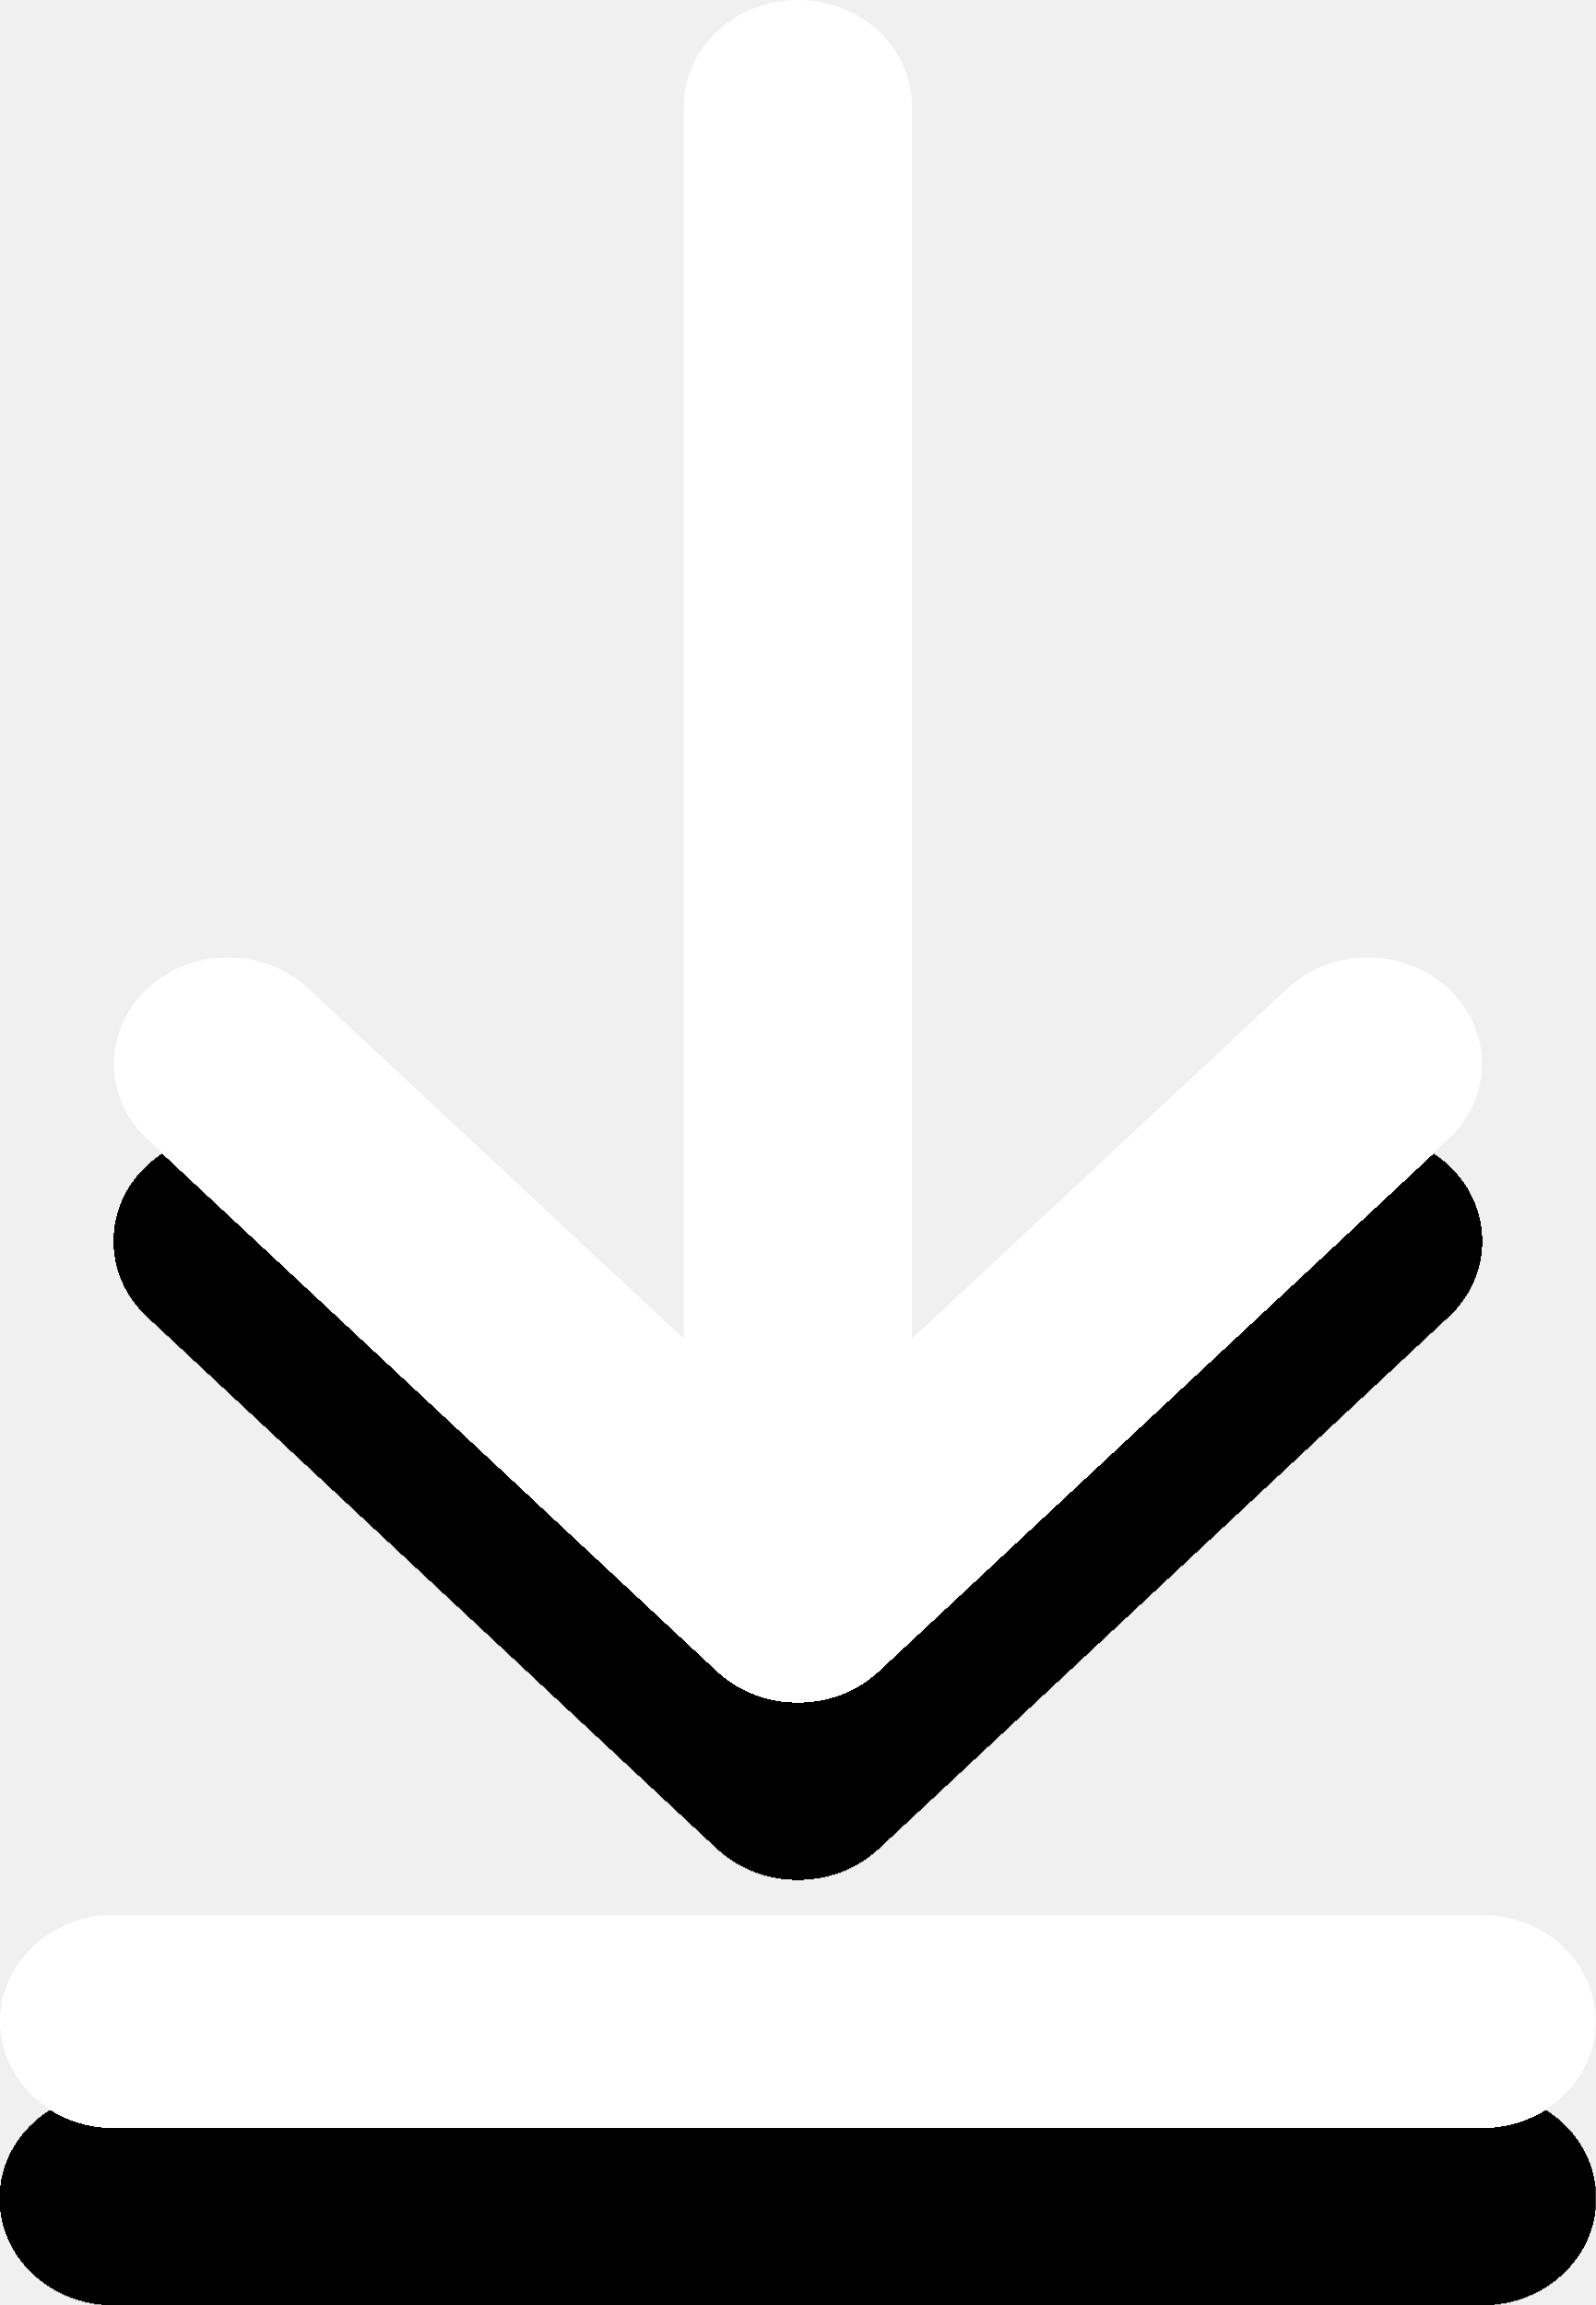
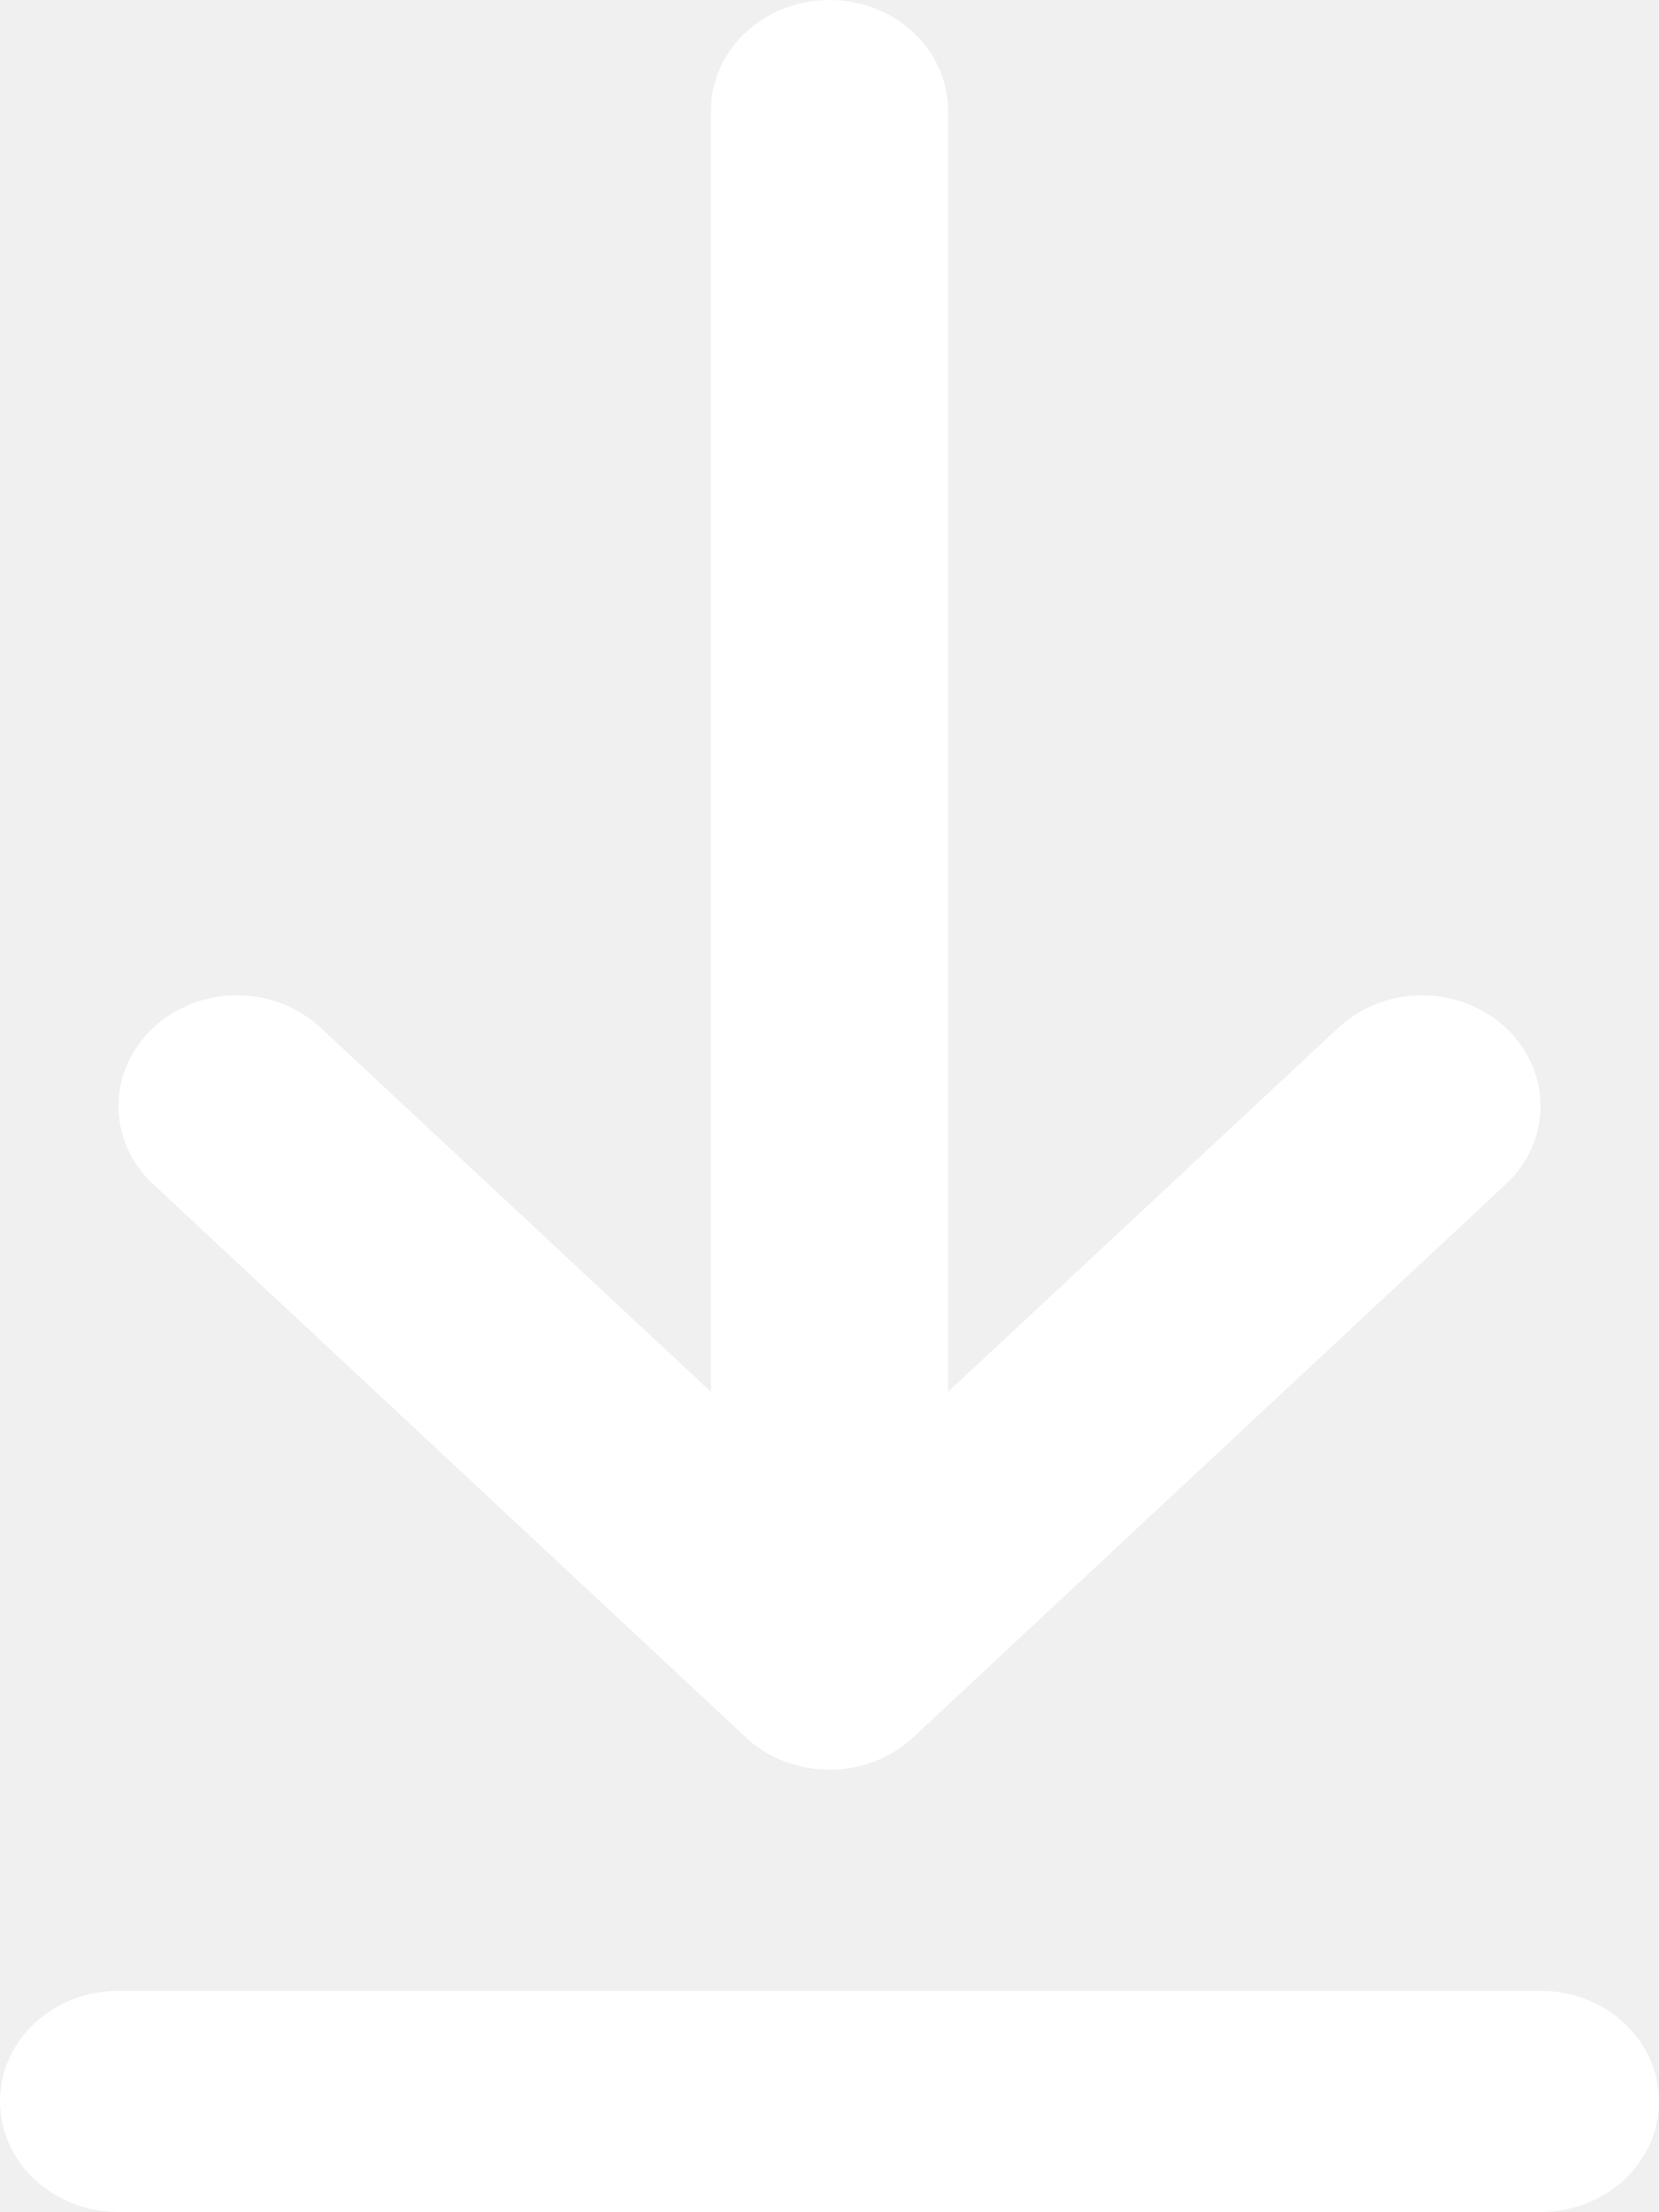
- <svg xmlns="http://www.w3.org/2000/svg" width="9" height="13" viewBox="0 0 9 13" fill="none">
-   <g filter="url(#filter0_d_22_214)">
-     <path d="M4.5 0C4.855 0 5.143 0.269 5.143 0.6V7.551L7.26 5.576C7.511 5.341 7.918 5.341 8.169 5.576C8.42 5.81 8.42 6.19 8.169 6.424L4.955 9.424C4.704 9.659 4.296 9.659 4.045 9.424L0.831 6.424C0.58 6.19 0.58 5.81 0.831 5.576C1.082 5.341 1.489 5.341 1.74 5.576L3.857 7.551V0.6C3.857 0.269 4.145 0 4.5 0Z" fill="white" />
-     <path d="M0 11.4C0 11.069 0.288 10.8 0.643 10.8H8.357C8.712 10.8 9 11.069 9 11.4C9 11.731 8.712 12 8.357 12H0.643C0.288 12 0 11.731 0 11.4Z" fill="white" />
-   </g>
-   <defs>
-     <filter id="filter0_d_22_214" x="0" y="0" width="9" height="13" filterUnits="userSpaceOnUse" color-interpolation-filters="sRGB">
-       <feFlood flood-opacity="0" result="BackgroundImageFix" />
-       <feColorMatrix in="SourceAlpha" type="matrix" values="0 0 0 0 0 0 0 0 0 0 0 0 0 0 0 0 0 0 127 0" result="hardAlpha" />
-       <feOffset dy="1" />
-       <feComposite in2="hardAlpha" operator="out" />
-       <feColorMatrix type="matrix" values="0 0 0 0 0 0 0 0 0 0 0 0 0 0 0 0 0 0 1 0" />
-       <feBlend mode="normal" in2="BackgroundImageFix" result="effect1_dropShadow_22_214" />
-       <feBlend mode="normal" in="SourceGraphic" in2="effect1_dropShadow_22_214" result="shape" />
-     </filter>
-   </defs>
+ <svg xmlns="http://www.w3.org/2000/svg" width="9" height="12" viewBox="0 0 9 12" fill="none">
+   <path d="M4.5 0C4.855 0 5.143 0.269 5.143 0.6V7.551L7.26 5.576C7.511 5.341 7.918 5.341 8.169 5.576C8.42 5.81 8.42 6.19 8.169 6.424L4.955 9.424C4.704 9.659 4.296 9.659 4.045 9.424L0.831 6.424C0.58 6.19 0.58 5.81 0.831 5.576C1.082 5.341 1.489 5.341 1.74 5.576L3.857 7.551V0.6C3.857 0.269 4.145 0 4.5 0Z" fill="white" />
+   <path d="M0 11.4C0 11.069 0.288 10.8 0.643 10.8H8.357C8.712 10.8 9 11.069 9 11.4C9 11.731 8.712 12 8.357 12H0.643C0.288 12 0 11.731 0 11.4Z" fill="white" />
</svg>
